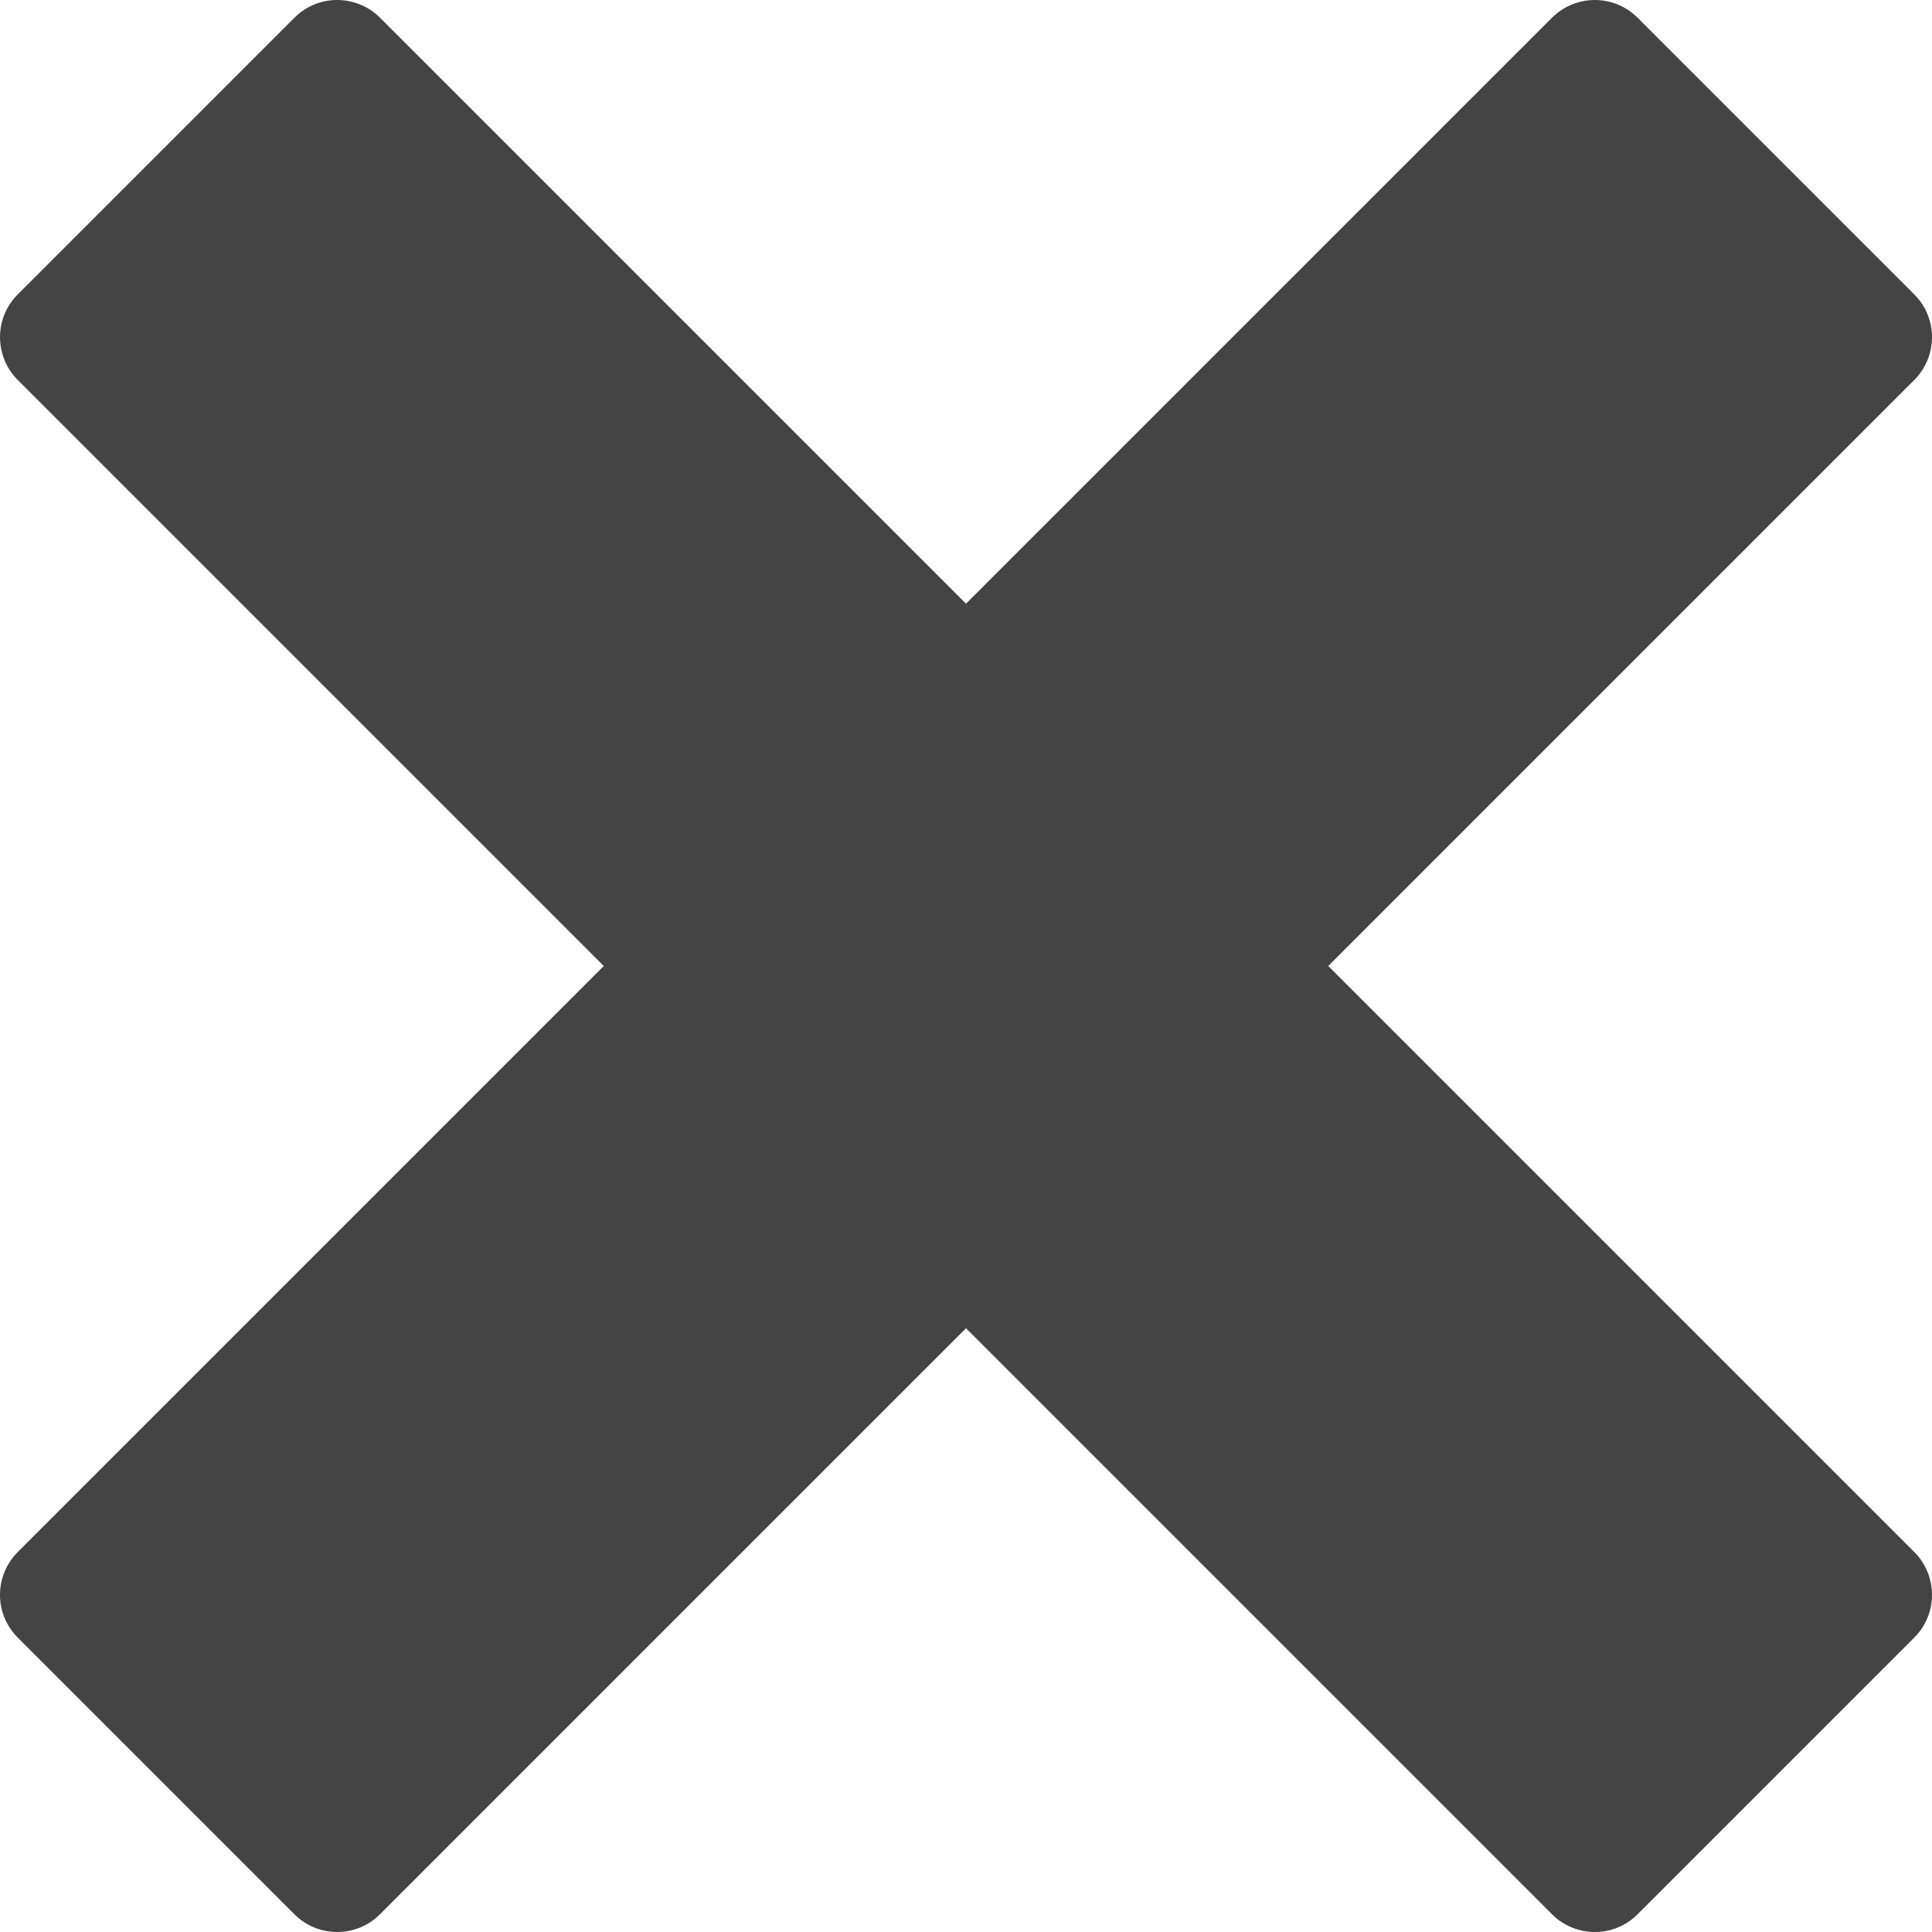
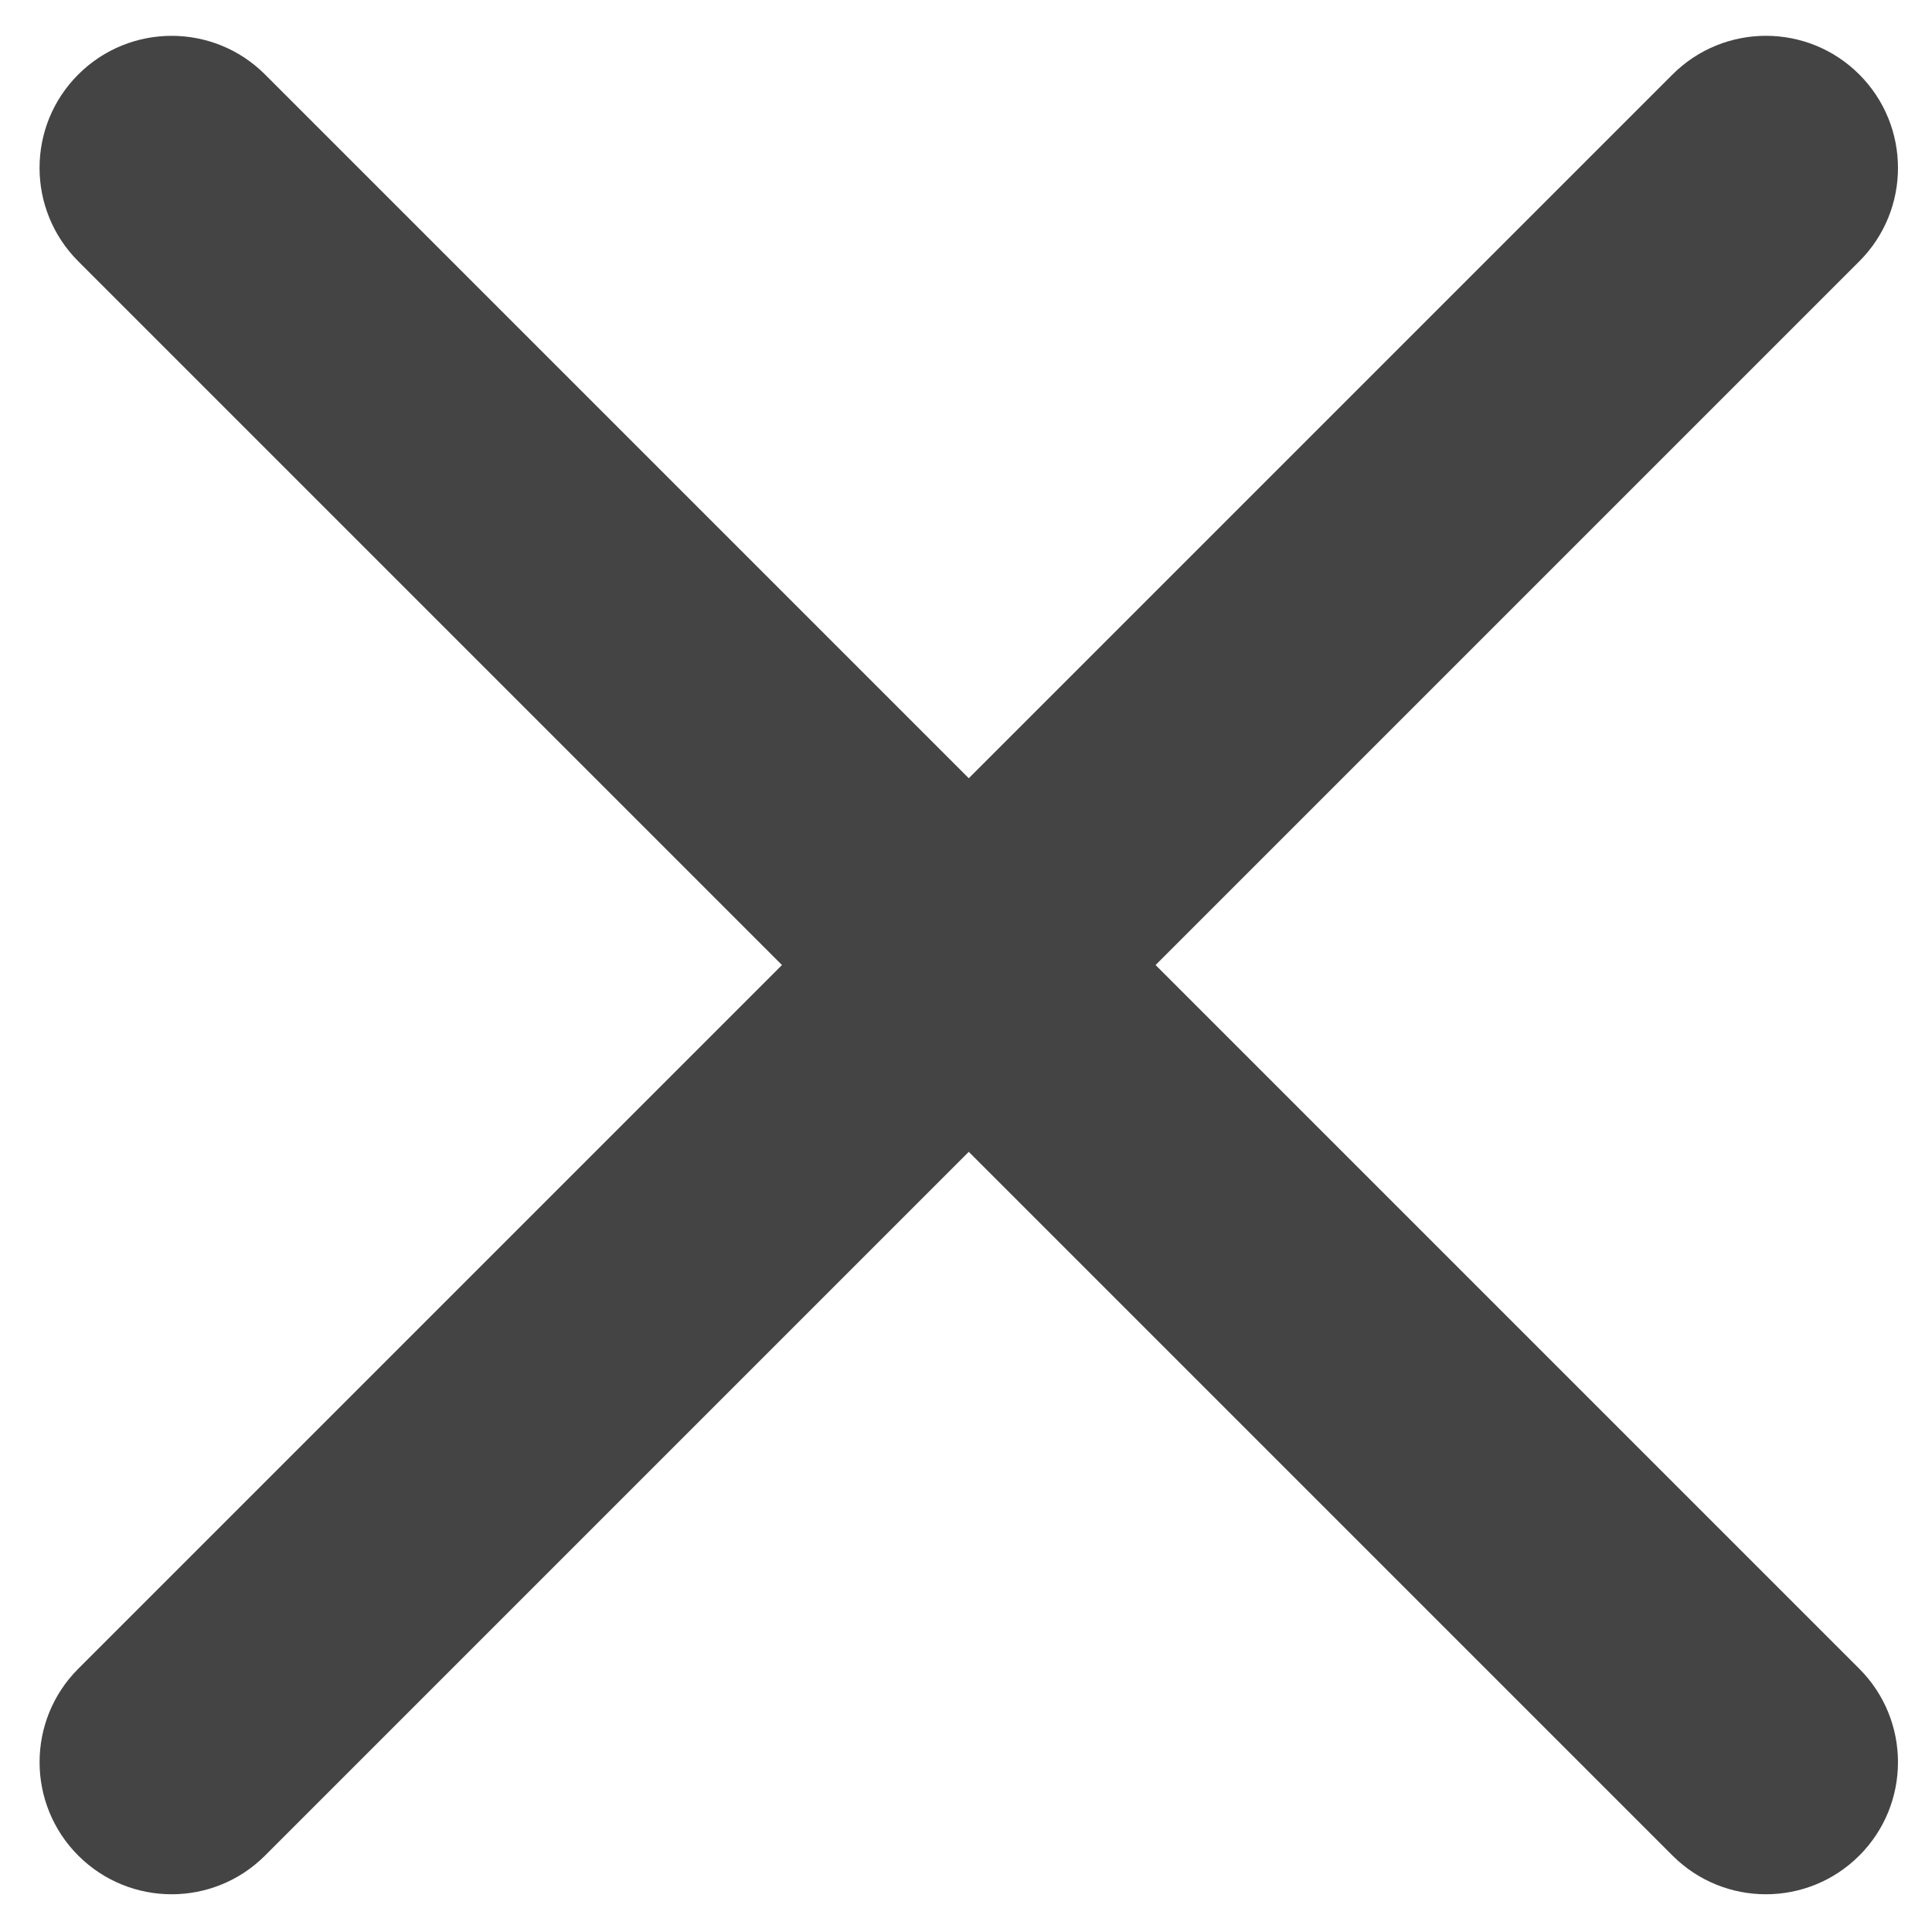
<svg xmlns="http://www.w3.org/2000/svg" version="1.1" width="32" height="32" viewBox="0 0 32 32">
-   <path fill="#444" d="M31.708 25.708c-0-0-0-0-0-0l-9.708-9.708 9.708-9.708c0-0 0-0 0-0 0.105-0.105 0.18-0.227 0.229-0.357 0.133-0.356 0.057-0.771-0.229-1.057l-4.586-4.586c-0.286-0.286-0.702-0.361-1.057-0.229-0.13 0.048-0.252 0.124-0.357 0.228 0 0-0 0-0 0l-9.708 9.708-9.708-9.708c-0-0-0-0-0-0-0.105-0.104-0.227-0.18-0.357-0.228-0.356-0.133-0.771-0.057-1.057 0.229l-4.586 4.586c-0.286 0.286-0.361 0.702-0.229 1.057 0.049 0.13 0.124 0.252 0.229 0.357 0 0 0 0 0 0l9.708 9.708-9.708 9.708c-0 0-0 0-0 0-0.104 0.105-0.18 0.227-0.229 0.357-0.133 0.355-0.057 0.771 0.229 1.057l4.586 4.586c0.286 0.286 0.702 0.362 1.057 0.229 0.13-0.048 0.252-0.124 0.357-0.229 0-0 0-0 0-0l9.708-9.708 9.708 9.708c0 0 0 0 0 0 0.105 0.105 0.227 0.18 0.357 0.229 0.356 0.133 0.771 0.057 1.057-0.229l4.586-4.586c0.286-0.286 0.362-0.702 0.229-1.057-0.048-0.13-0.124-0.252-0.229-0.357z" />
+   <path fill="#444" d="M19.14 15.984l11.656-11.656c0.854-0.854 0.854-2.239 0-3.094s-2.239-0.854-3.094 0l-11.656 11.656-11.656-11.656c-0.854-0.854-2.239-0.854-3.094 0s-0.854 2.239 0 3.094l11.656 11.656-11.656 11.656c-0.854 0.854-0.854 2.239 0 3.094 0.427 0.427 0.987 0.641 1.547 0.641s1.12-0.214 1.547-0.641l11.656-11.656 11.656 11.656c0.427 0.427 0.987 0.641 1.547 0.641s1.12-0.214 1.547-0.641c0.854-0.854 0.854-2.239 0-3.094l-11.656-11.656z" />
</svg>
